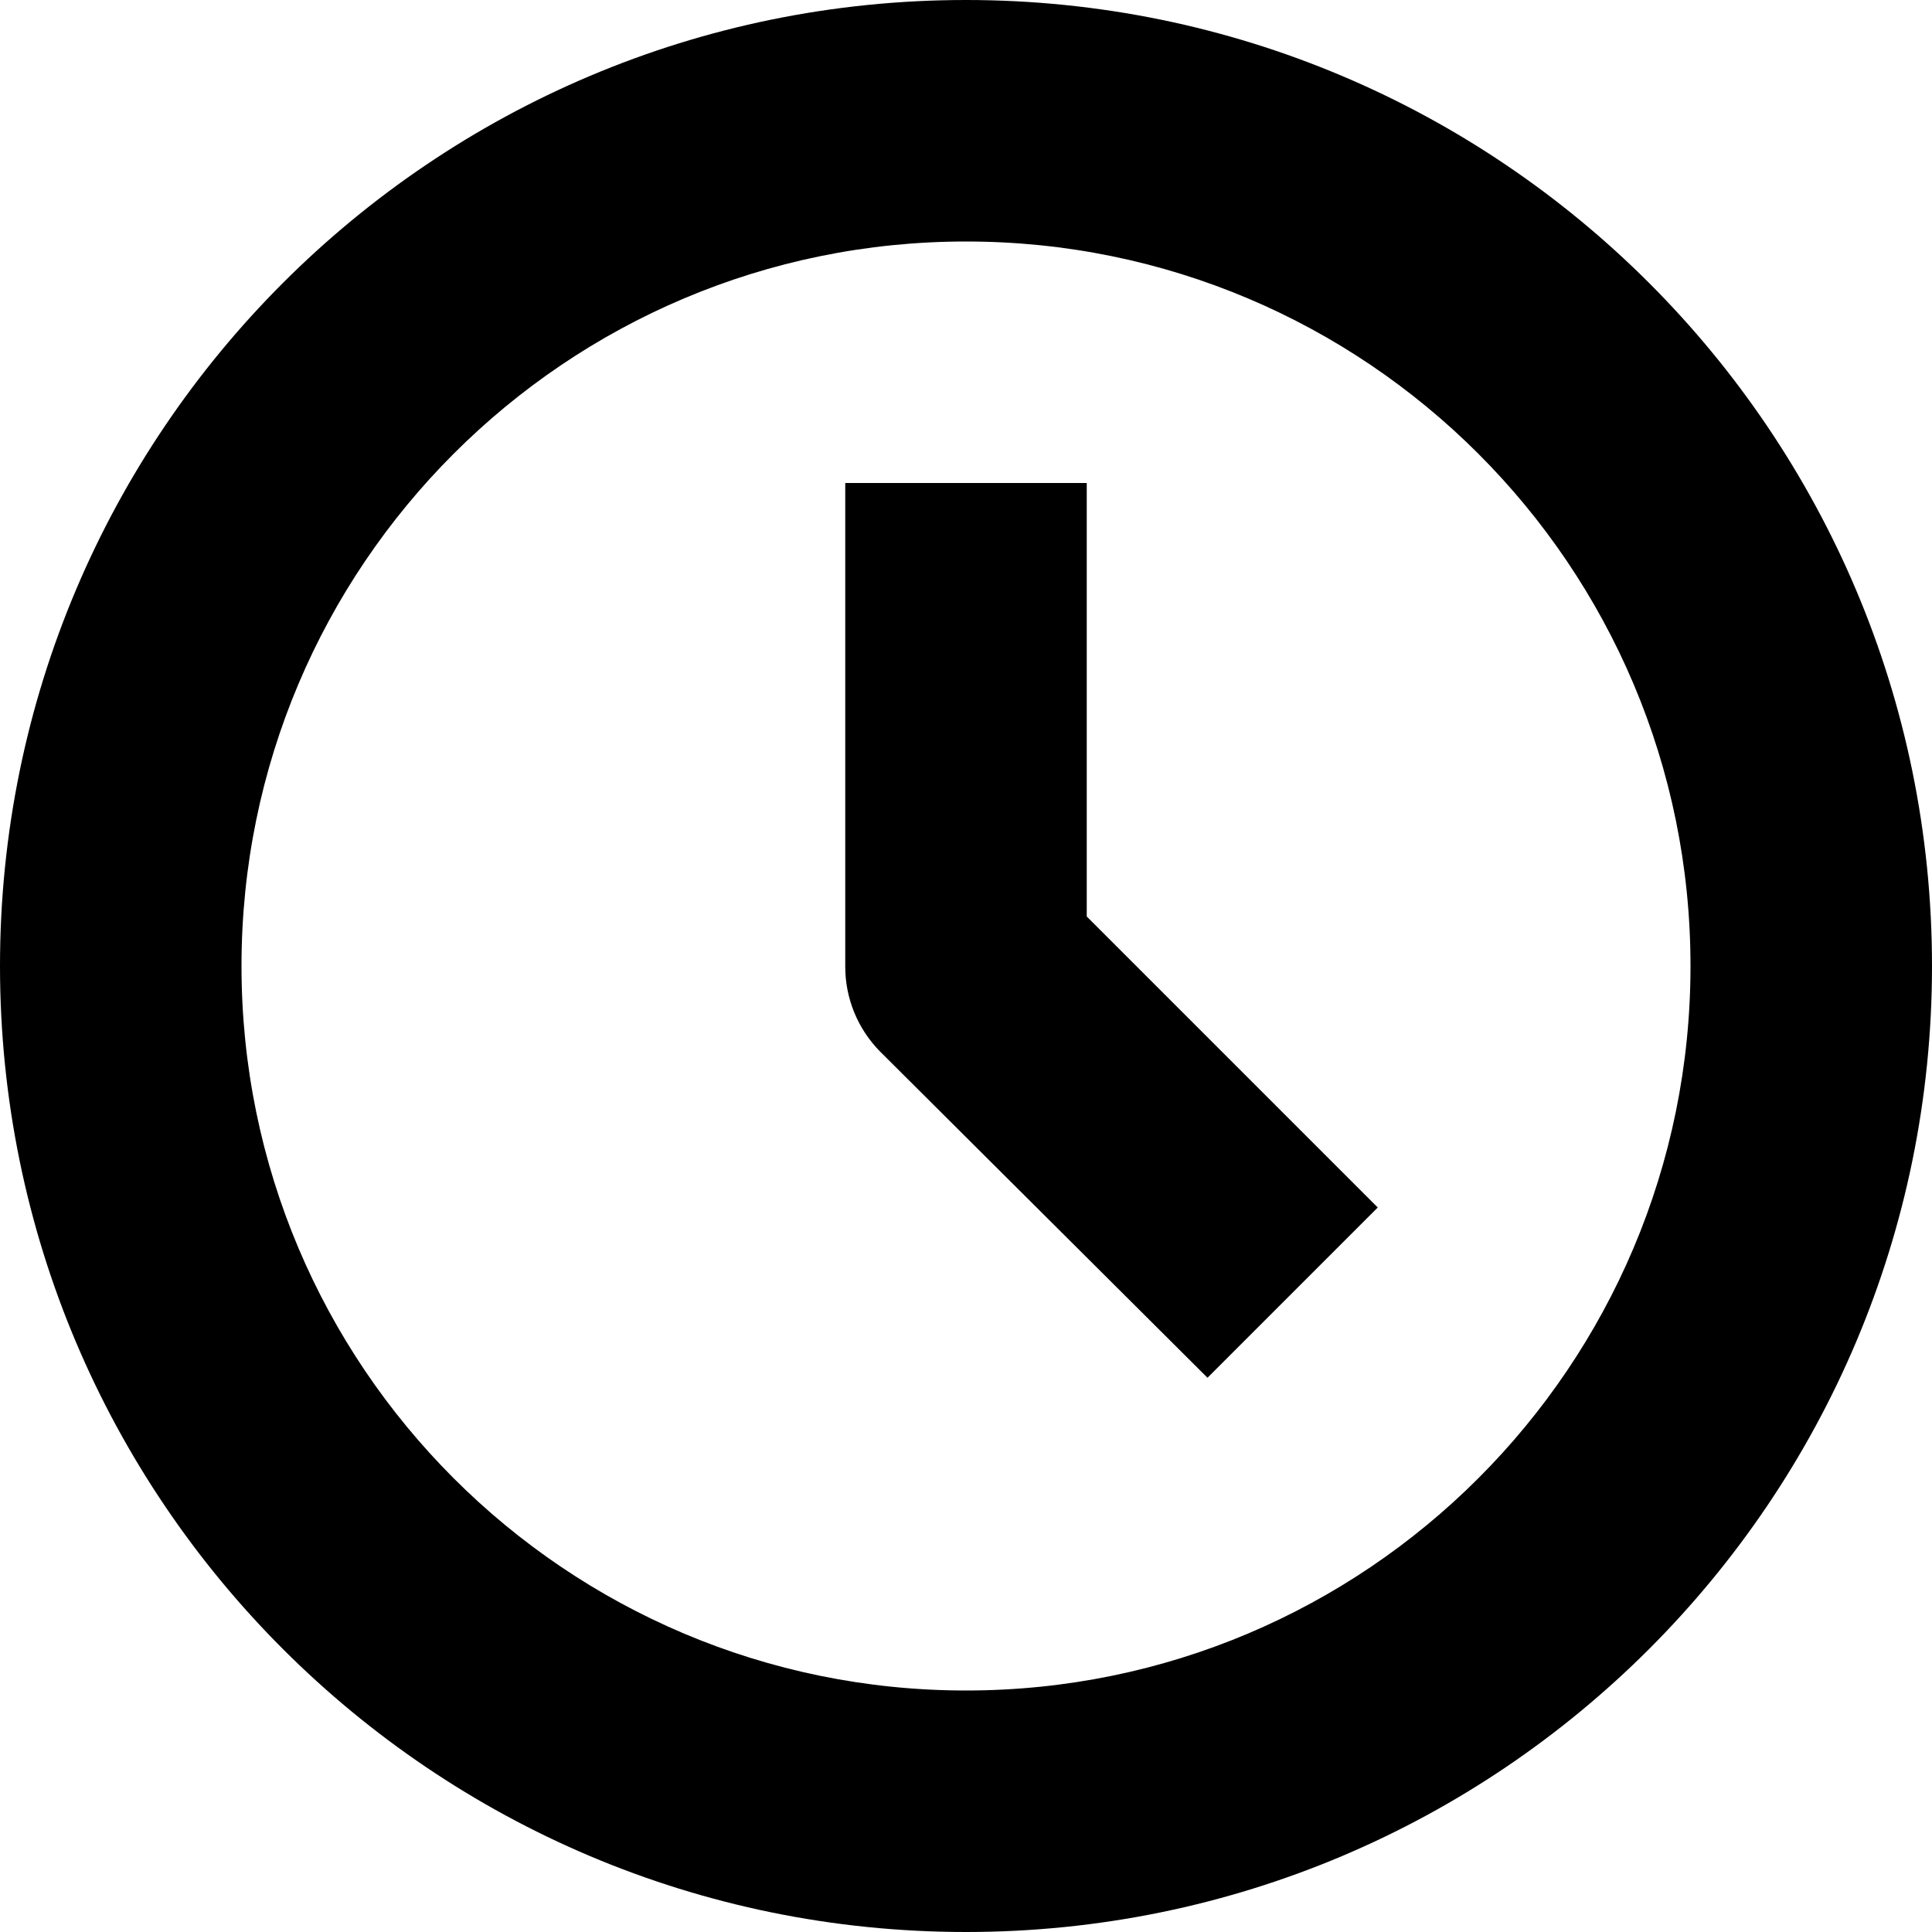
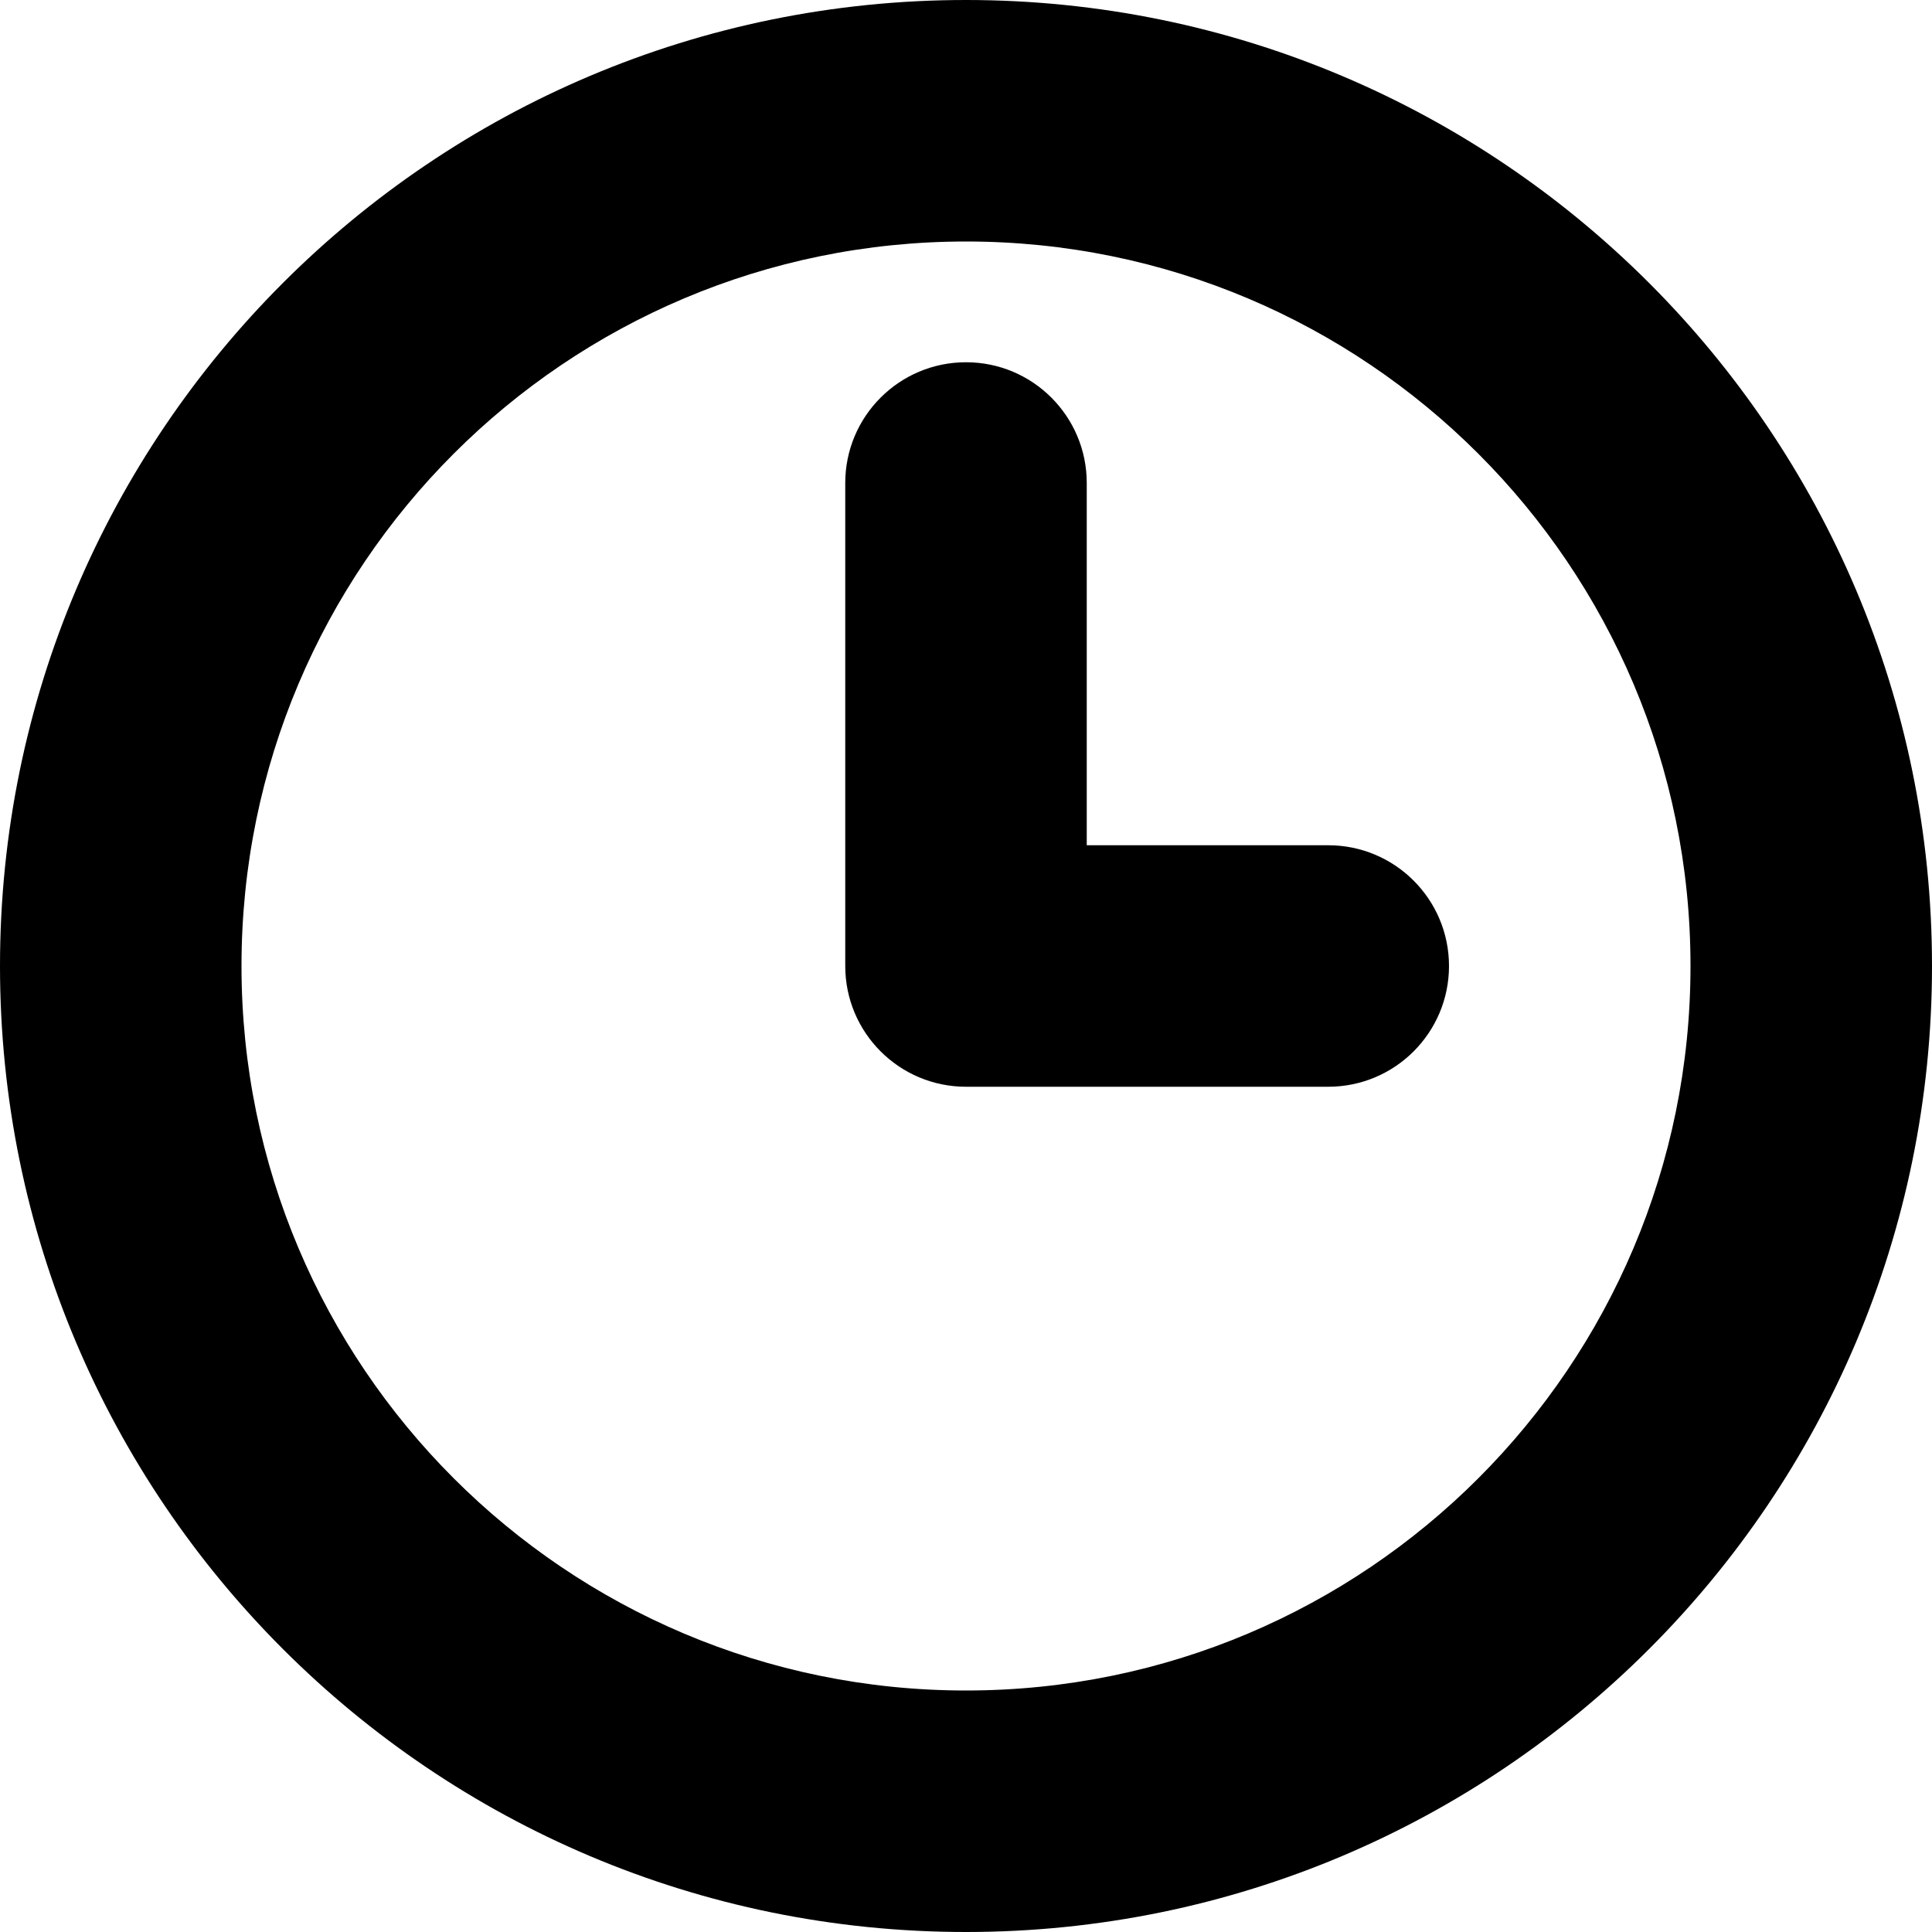
- <svg xmlns="http://www.w3.org/2000/svg" t="1737576973595" class="icon" viewBox="0 0 1024 1024" version="1.1" p-id="12304" width="256" height="256">
-   <path d="M512 0a512 512 0 1 1 0 1024A512 512 0 0 1 512 0z m0 896A384 384 0 1 0 512 128a384 384 0 0 0 0 768zM576 256v229.76L730.24 640 640 730.24l-173.44-172.8A64 64 0 0 1 448 512V256h128z" fill="#000000" p-id="12305" />
+ <svg xmlns="http://www.w3.org/2000/svg" t="1737720975567" class="icon" viewBox="0 0 1024 1024" version="1.1" p-id="55967" width="256" height="256">
+   <path d="M512 1024a512 512 0 1 1 512-512 512 512 0 0 1-512 512zM512 128a384 384 0 1 0 384 384 384 384 0 0 0-384-384z m192 448H512a64 64 0 0 1-64-64V256a64 64 0 0 1 128 0v192h128a64 64 0 0 1 0 128z" p-id="55968" fill="#000000" />
</svg>
